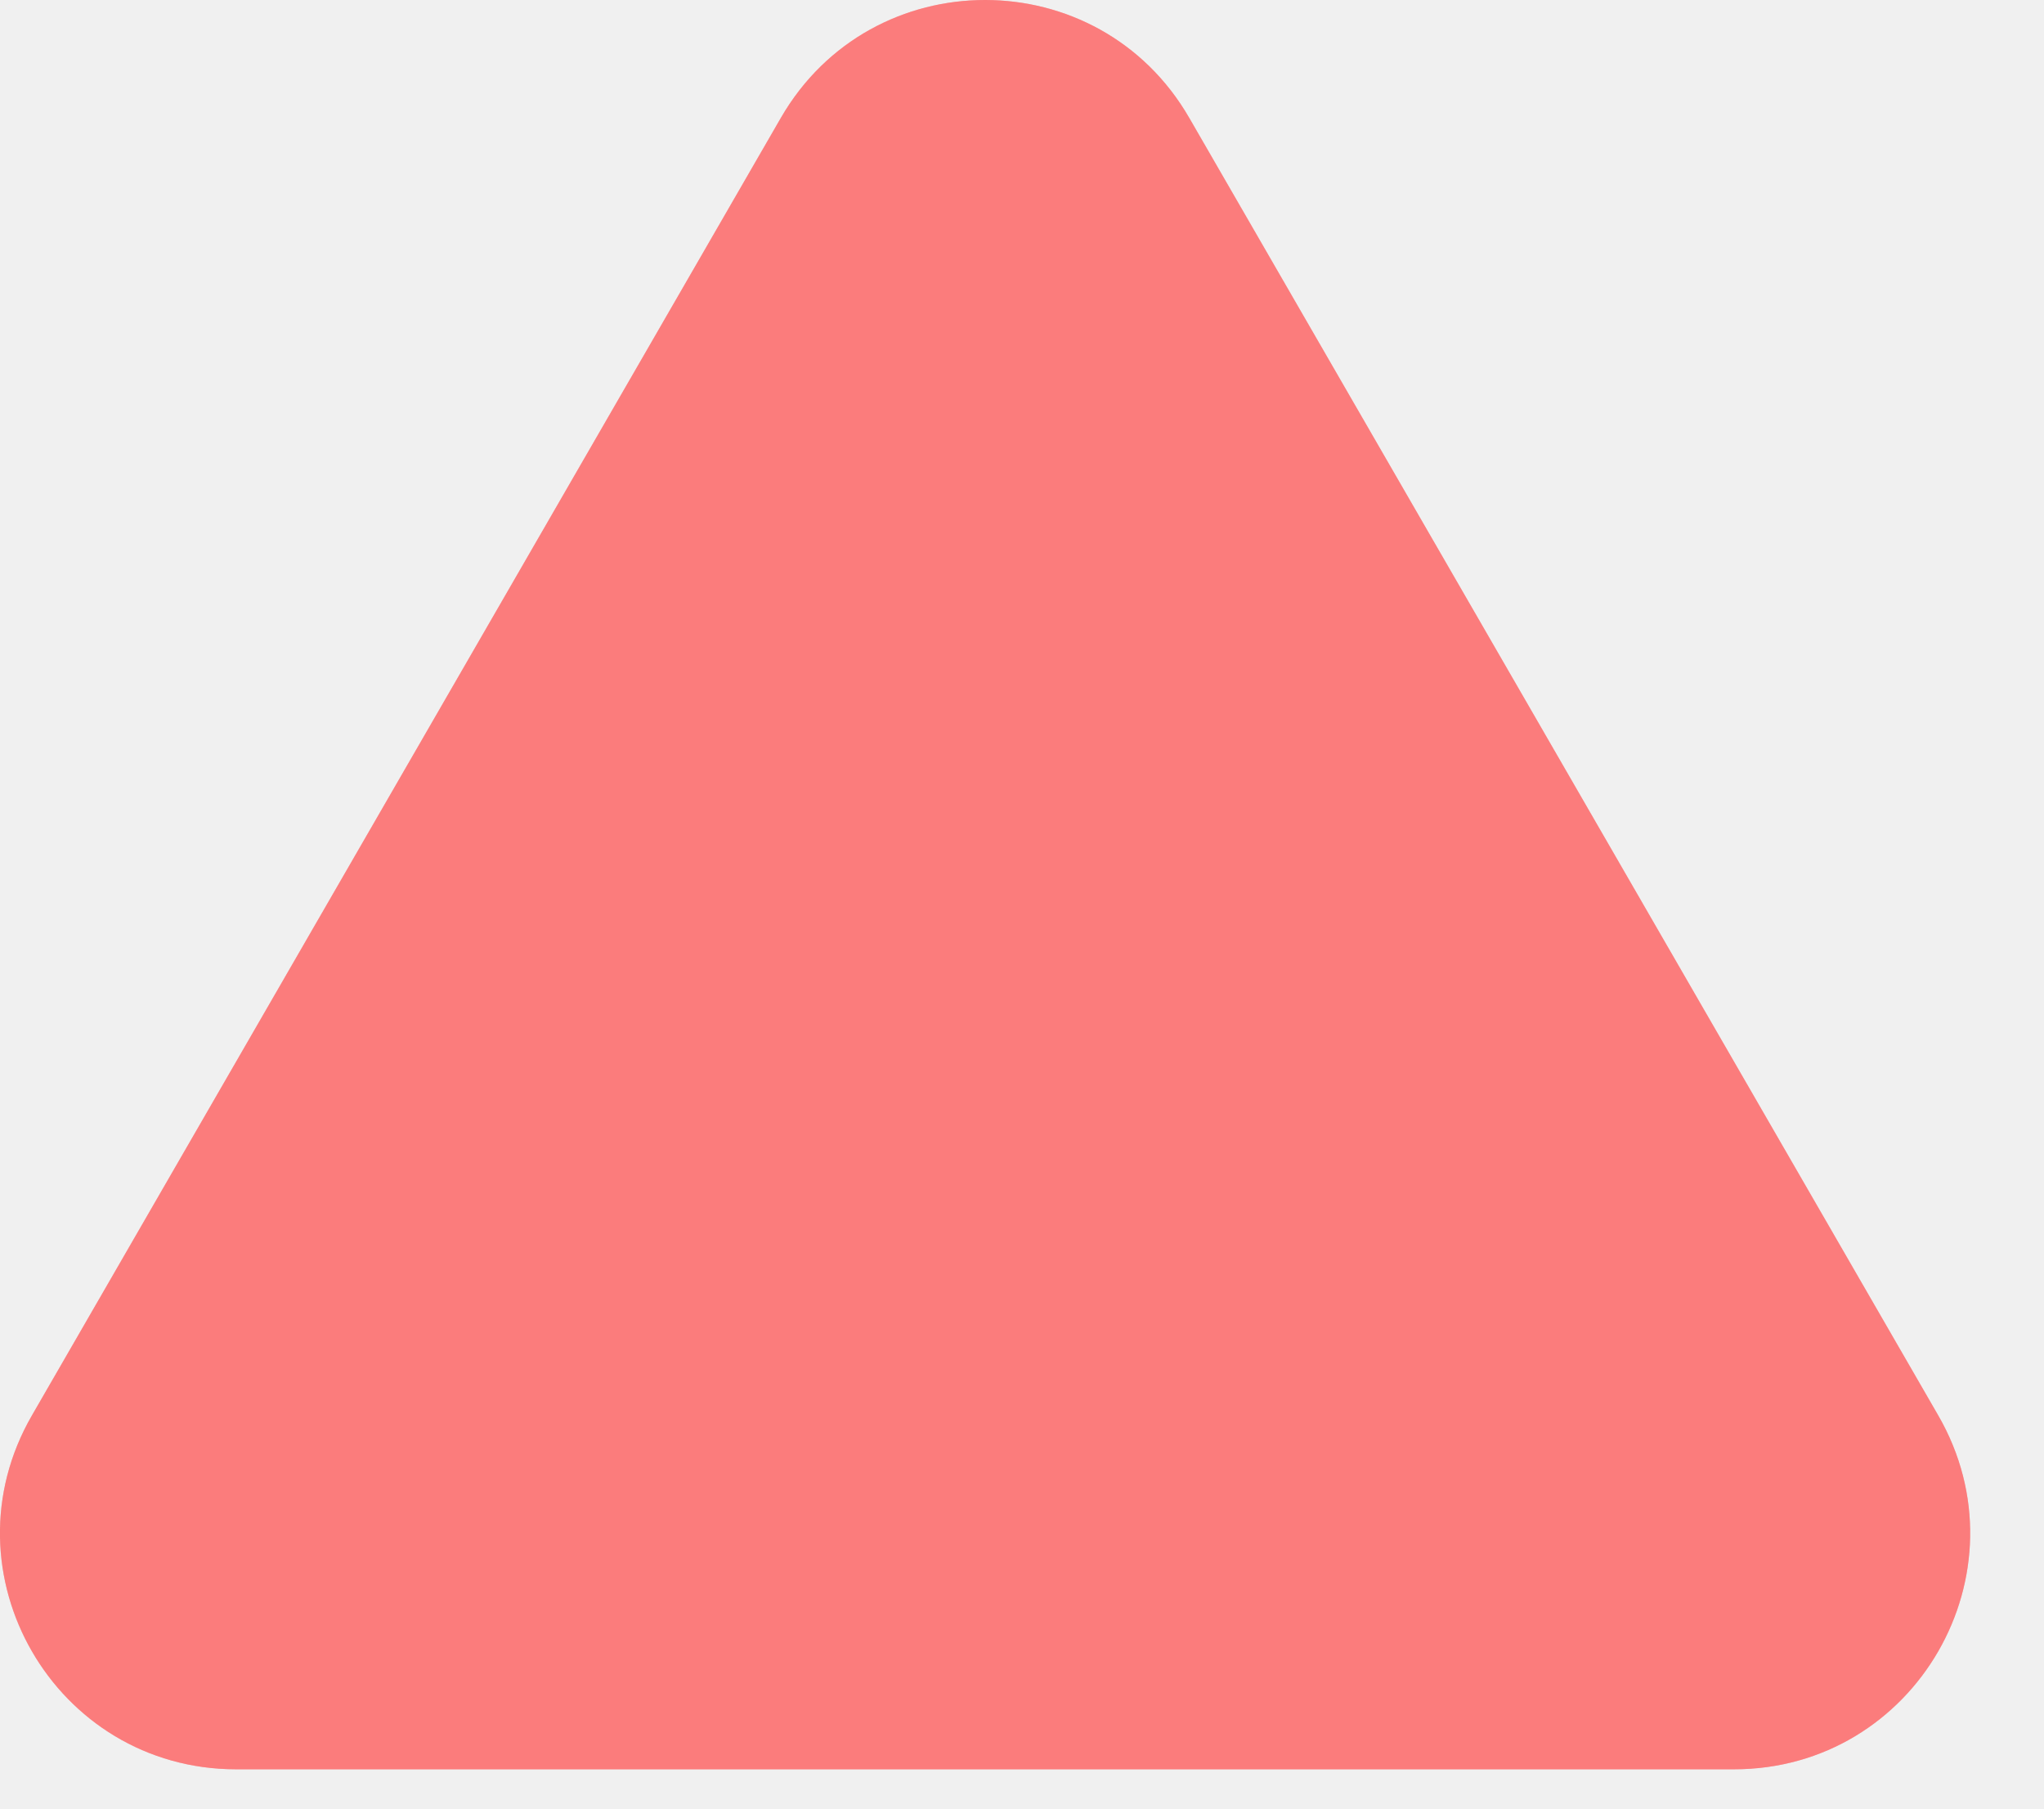
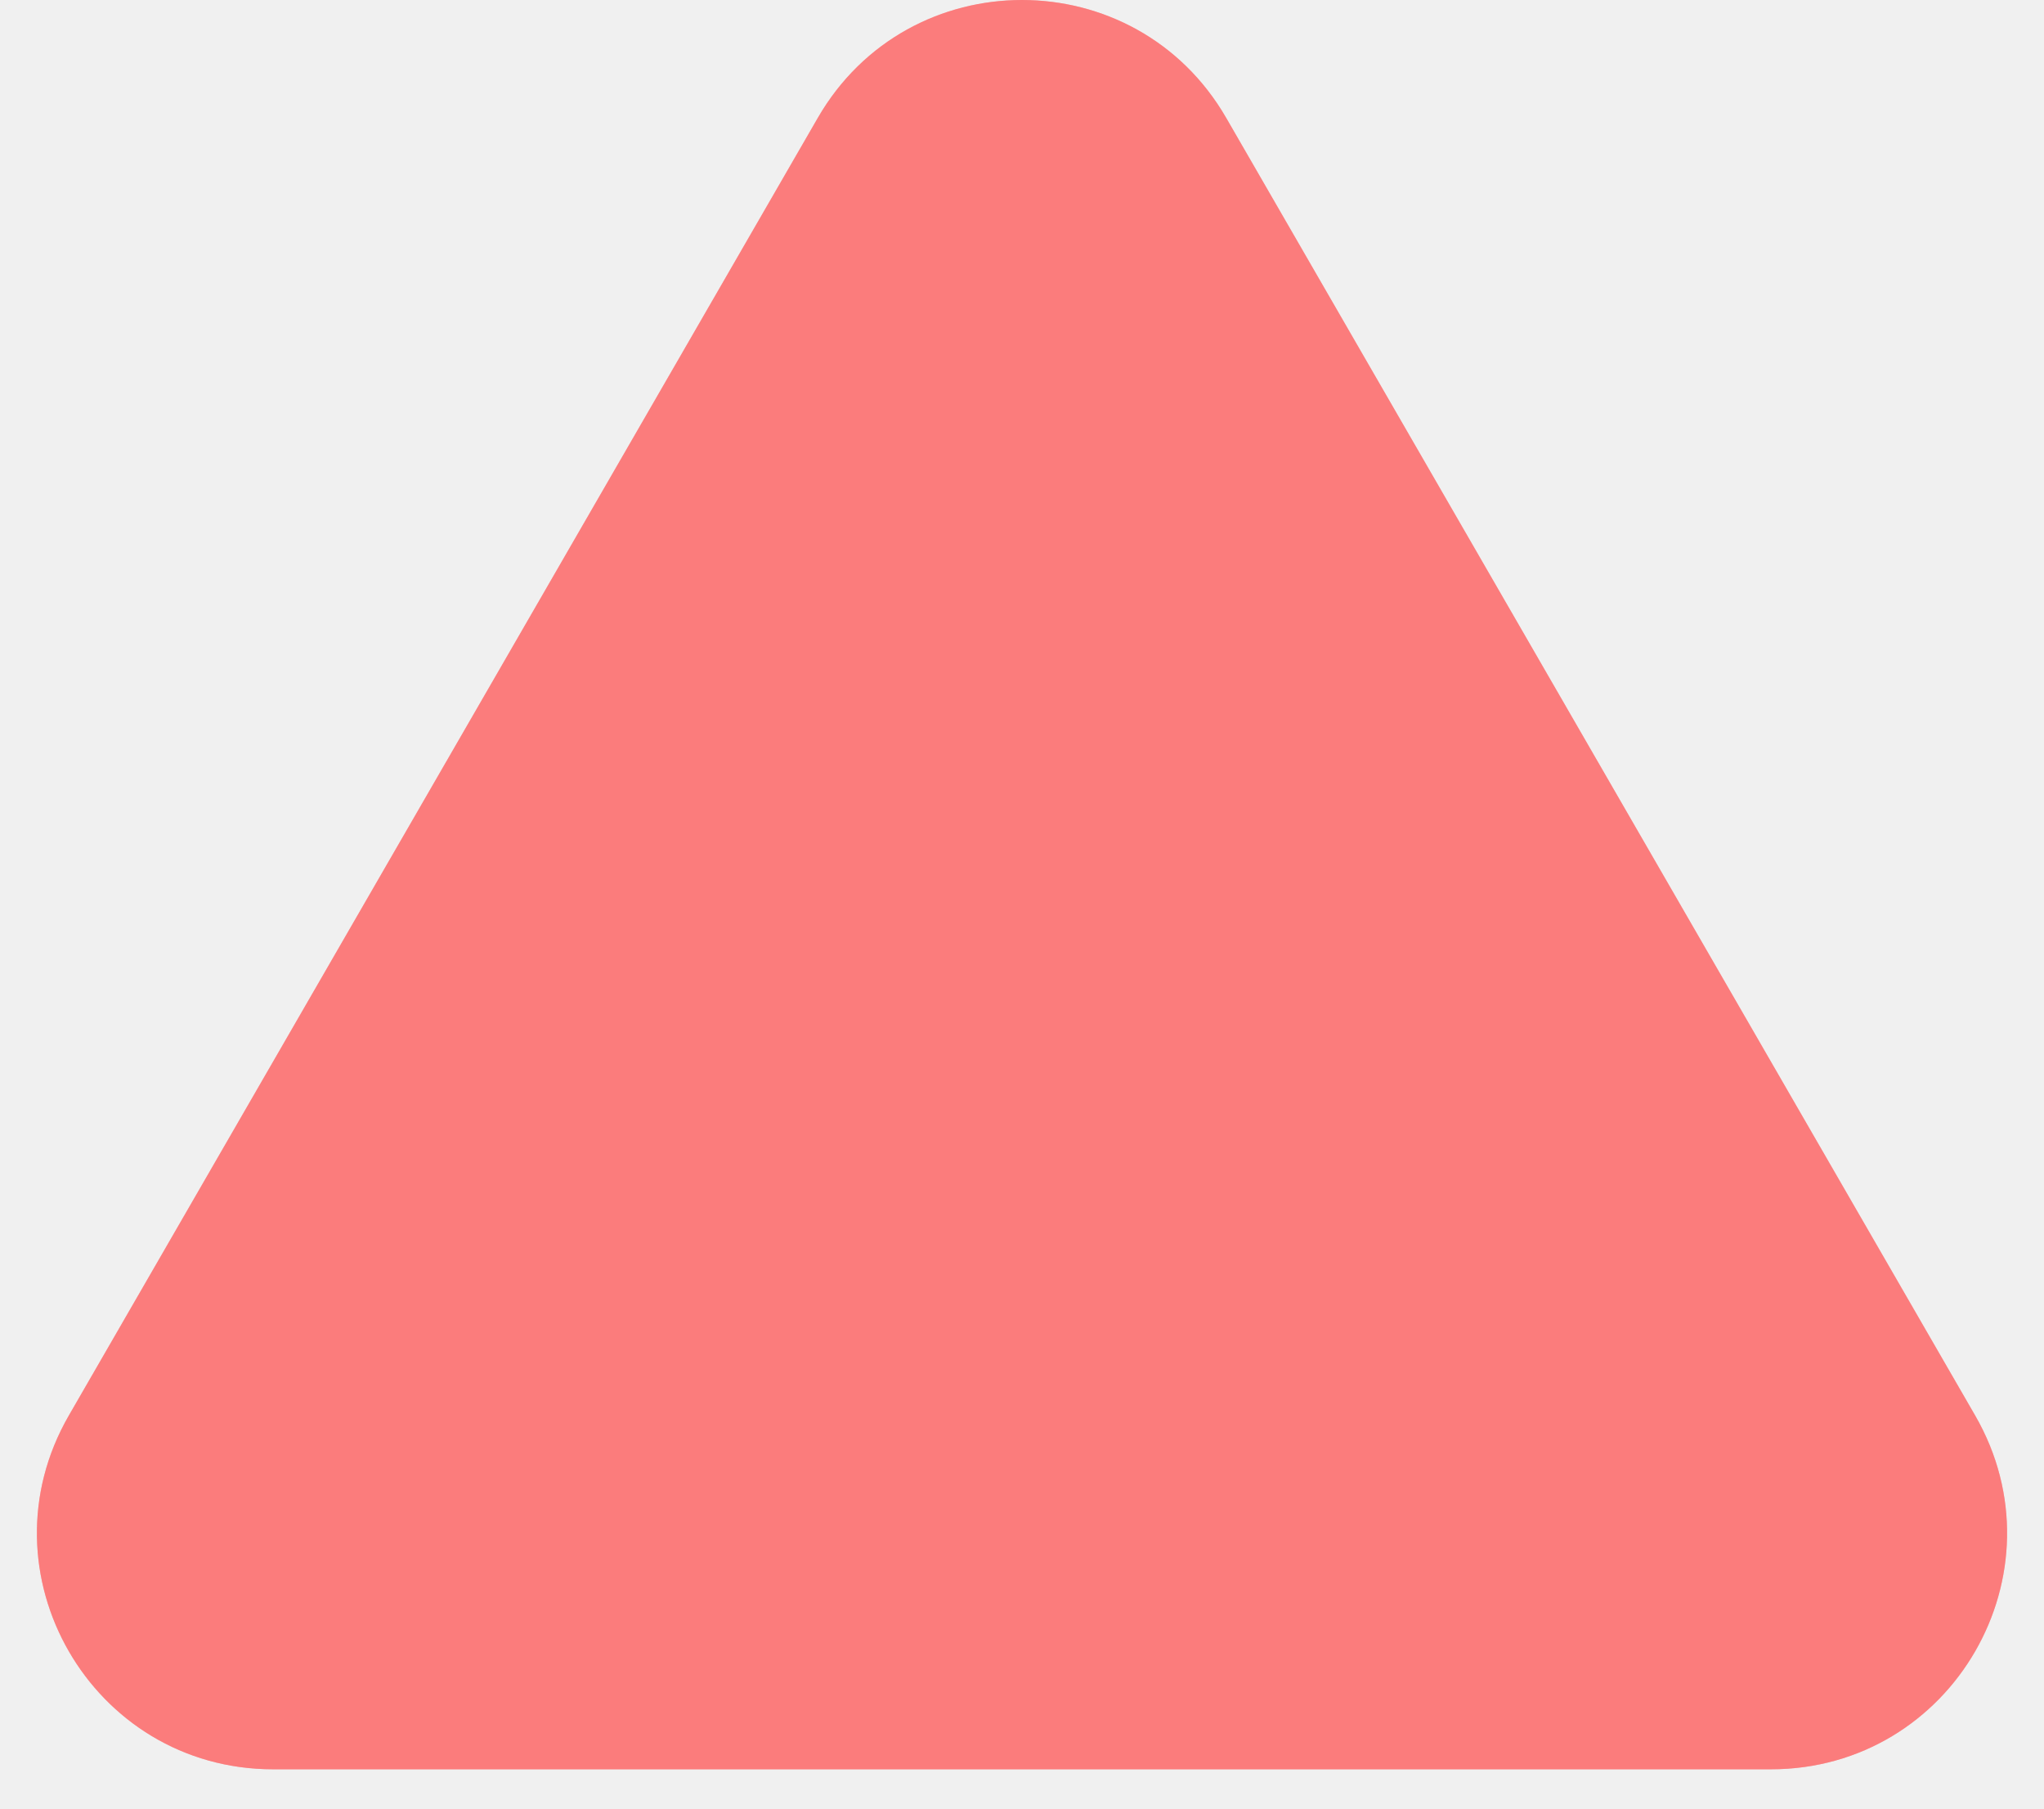
<svg xmlns="http://www.w3.org/2000/svg" width="26" height="23" viewBox="0 0 26 23" fill="none">
-   <path d="M9.932 1.5C11.087 -0.5 13.974 -0.5 15.128 1.5L24.655 18C25.809 20 24.366 22.5 22.057 22.5H3.004C0.695 22.5 -0.749 20 0.406 18L9.932 1.5Z" fill="#F94545" />
-   <path d="M9.932 1.5C11.087 -0.5 13.974 -0.5 15.128 1.5L24.655 18C25.809 20 24.366 22.5 22.057 22.5H3.004C0.695 22.5 -0.749 20 0.406 18L9.932 1.5Z" fill="white" fill-opacity="0.3" />
+   <path d="M10.402 1.5C11.557 -0.5 14.443 -0.5 15.598 1.5L25.124 18C26.279 20 24.836 22.5 22.526 22.5H3.474C1.164 22.5 -0.279 20 0.876 18L10.402 1.5Z" fill="#F94545" />
+   <path d="M10.402 1.5C11.557 -0.5 14.443 -0.5 15.598 1.5L25.124 18C26.279 20 24.836 22.5 22.526 22.5H3.474C1.164 22.5 -0.279 20 0.876 18L10.402 1.5Z" fill="white" fill-opacity="0.3" />
</svg>
